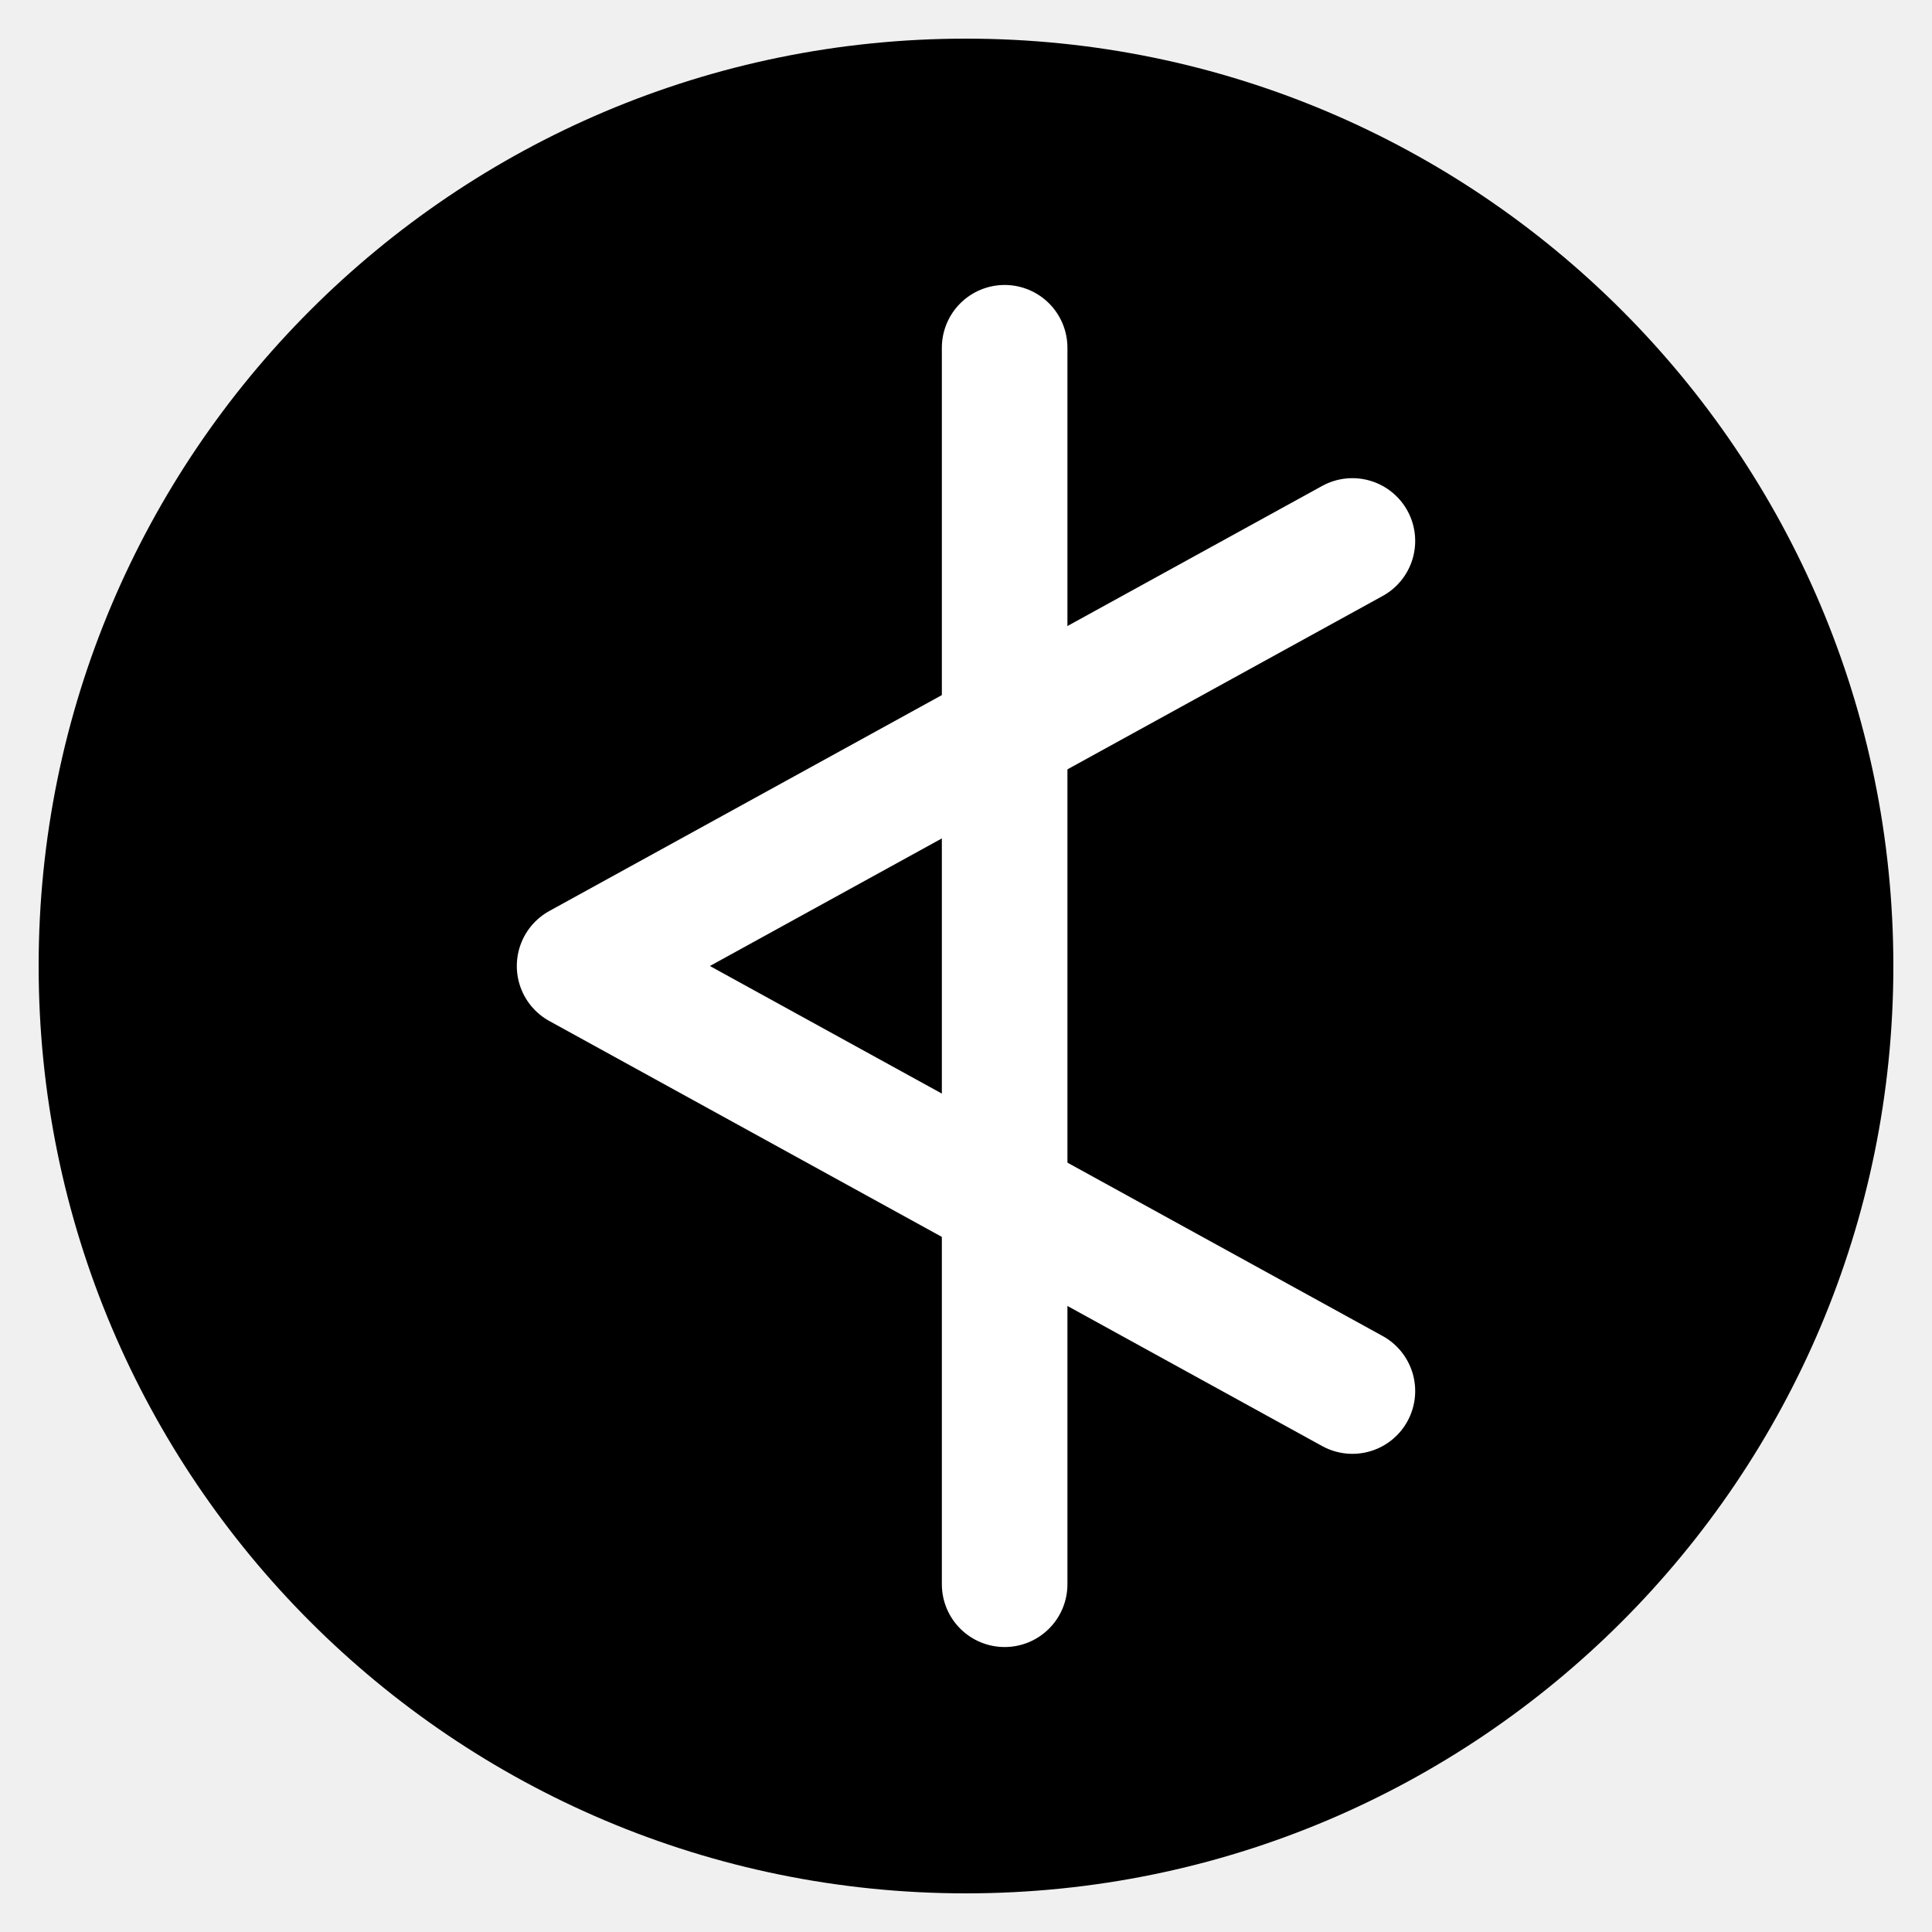
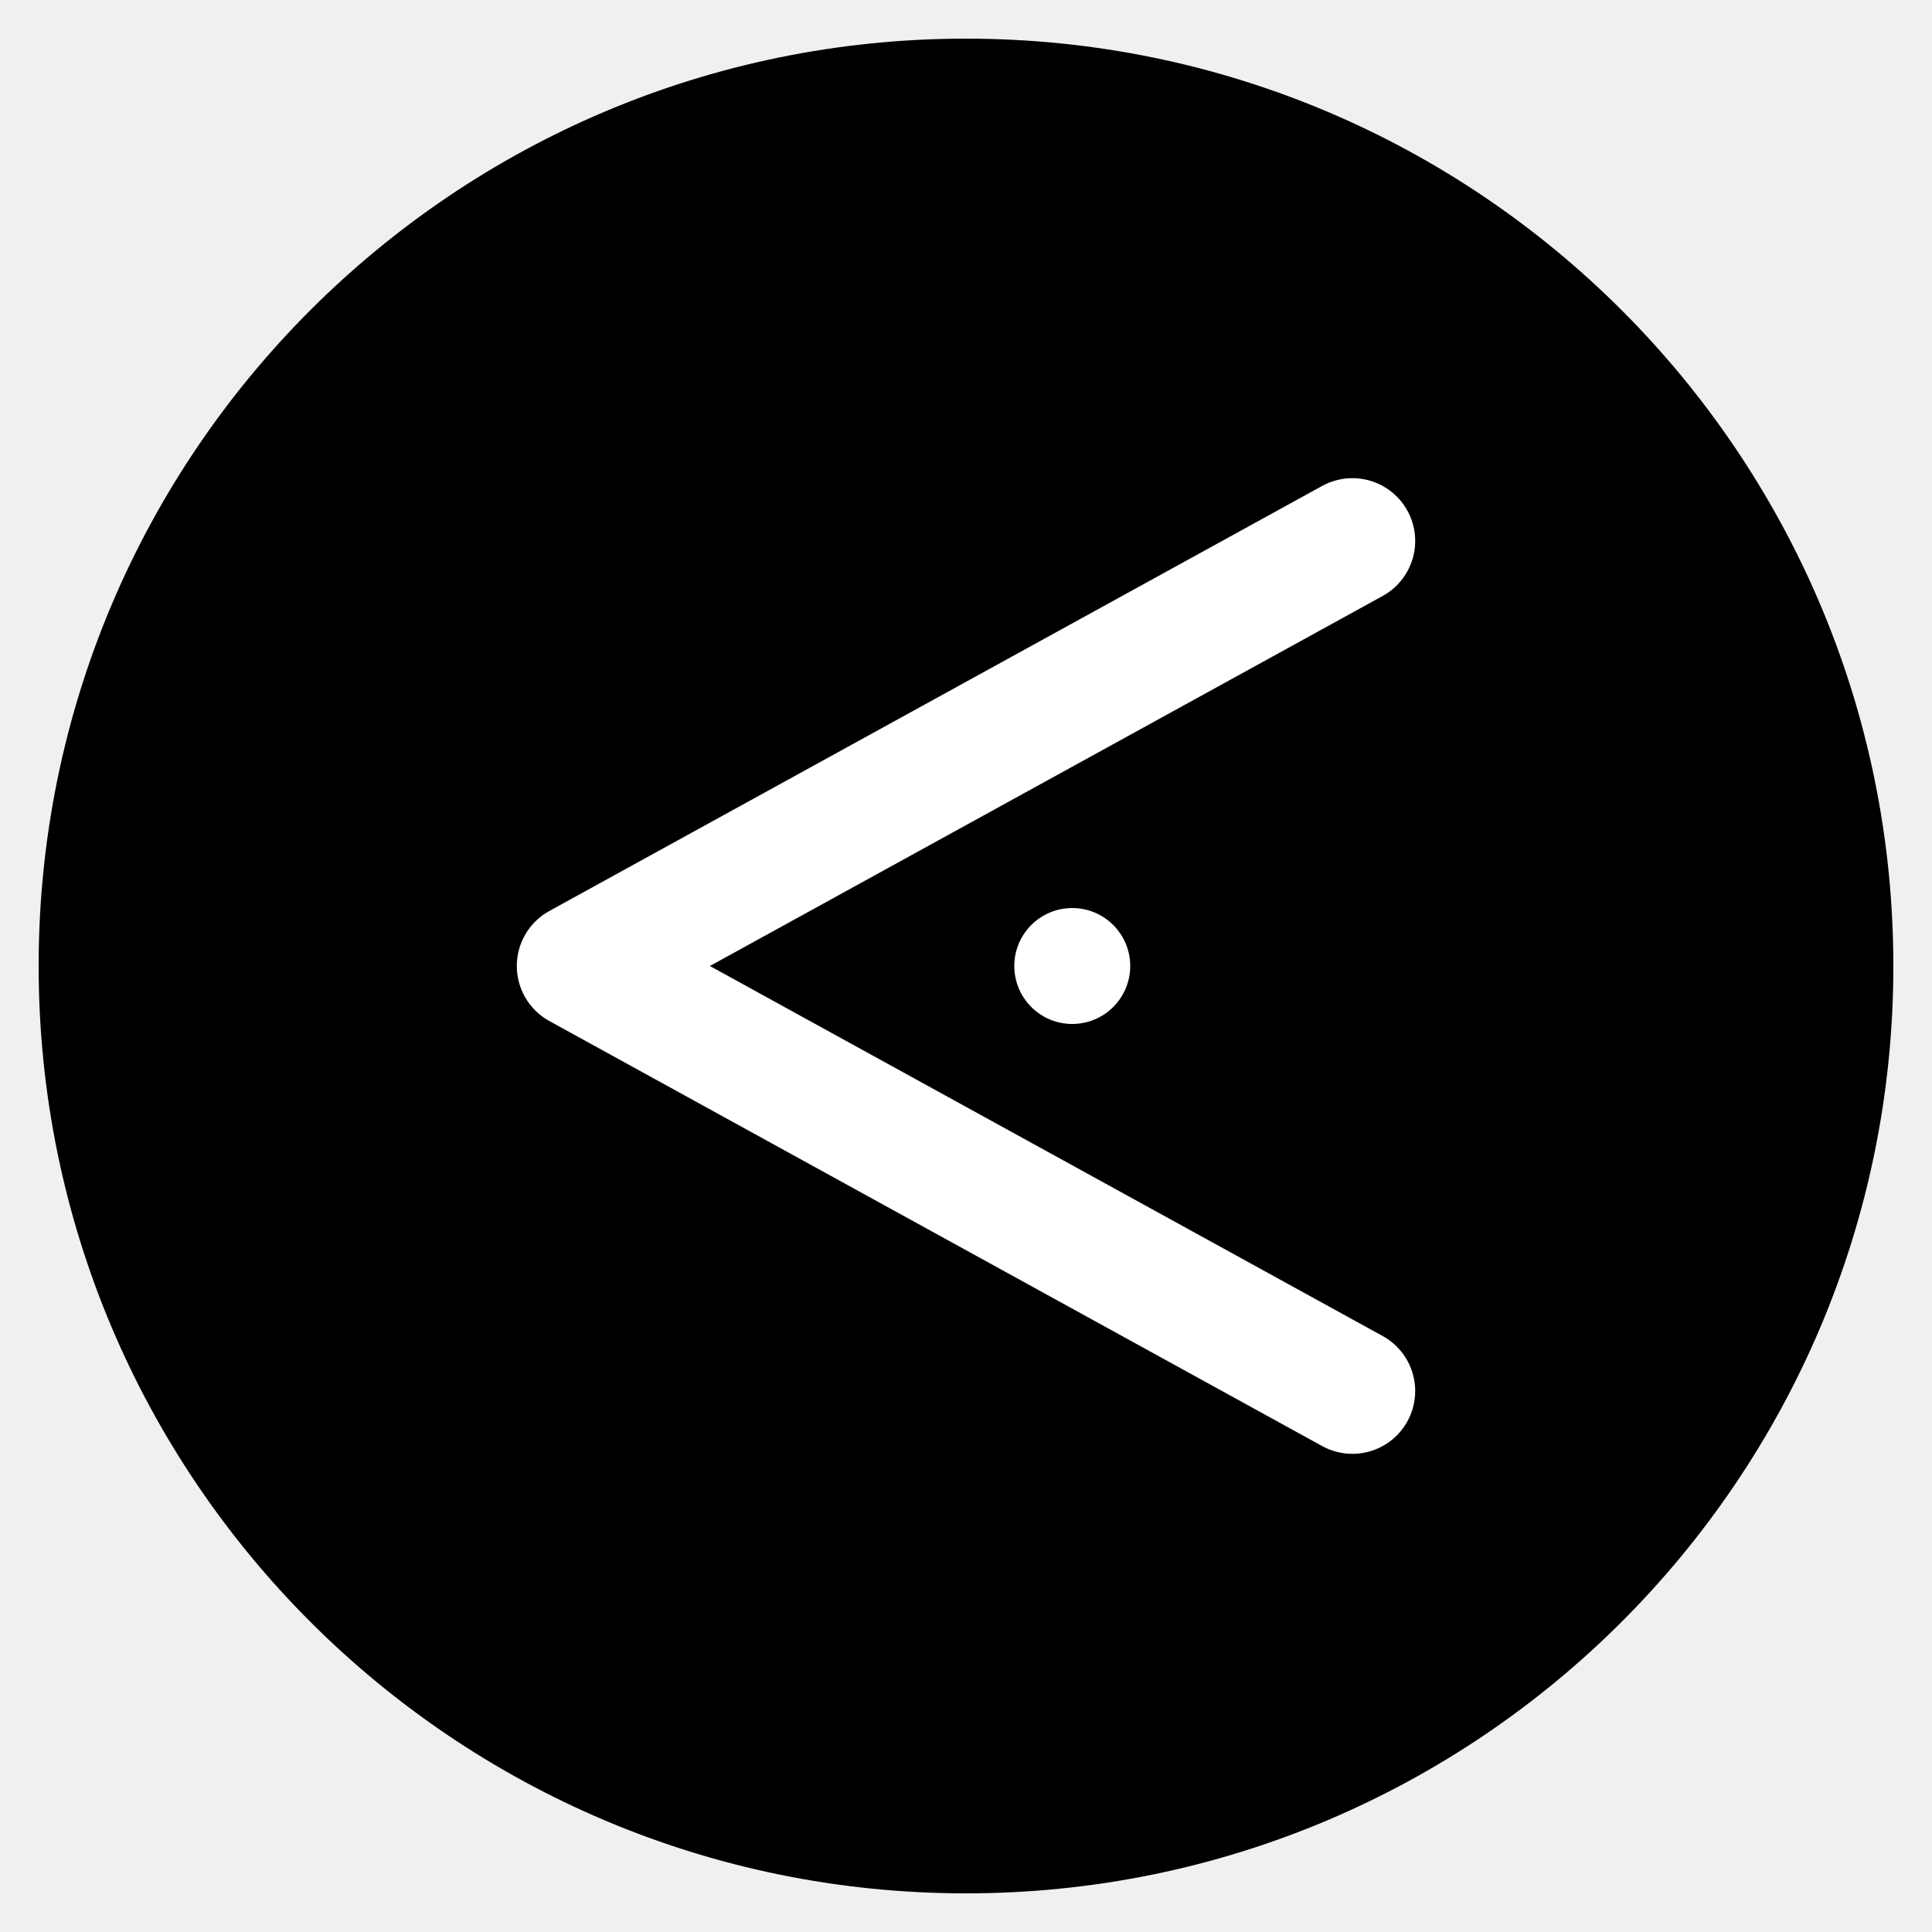
<svg xmlns="http://www.w3.org/2000/svg" viewBox="0 0 1000 1000">
  <circle cx="500" cy="500" r="480" fill="black" />
  <g fill="none" stroke="white" stroke-width="65" stroke-linecap="round" stroke-linejoin="round">
    <path d="M 700 280 L 300 500 L 700 720" />
-     <path d="M 520 180 L 520 820" />
  </g>
+   <circle cx="555" cy="500" r="30" fill="white" />
</svg>
